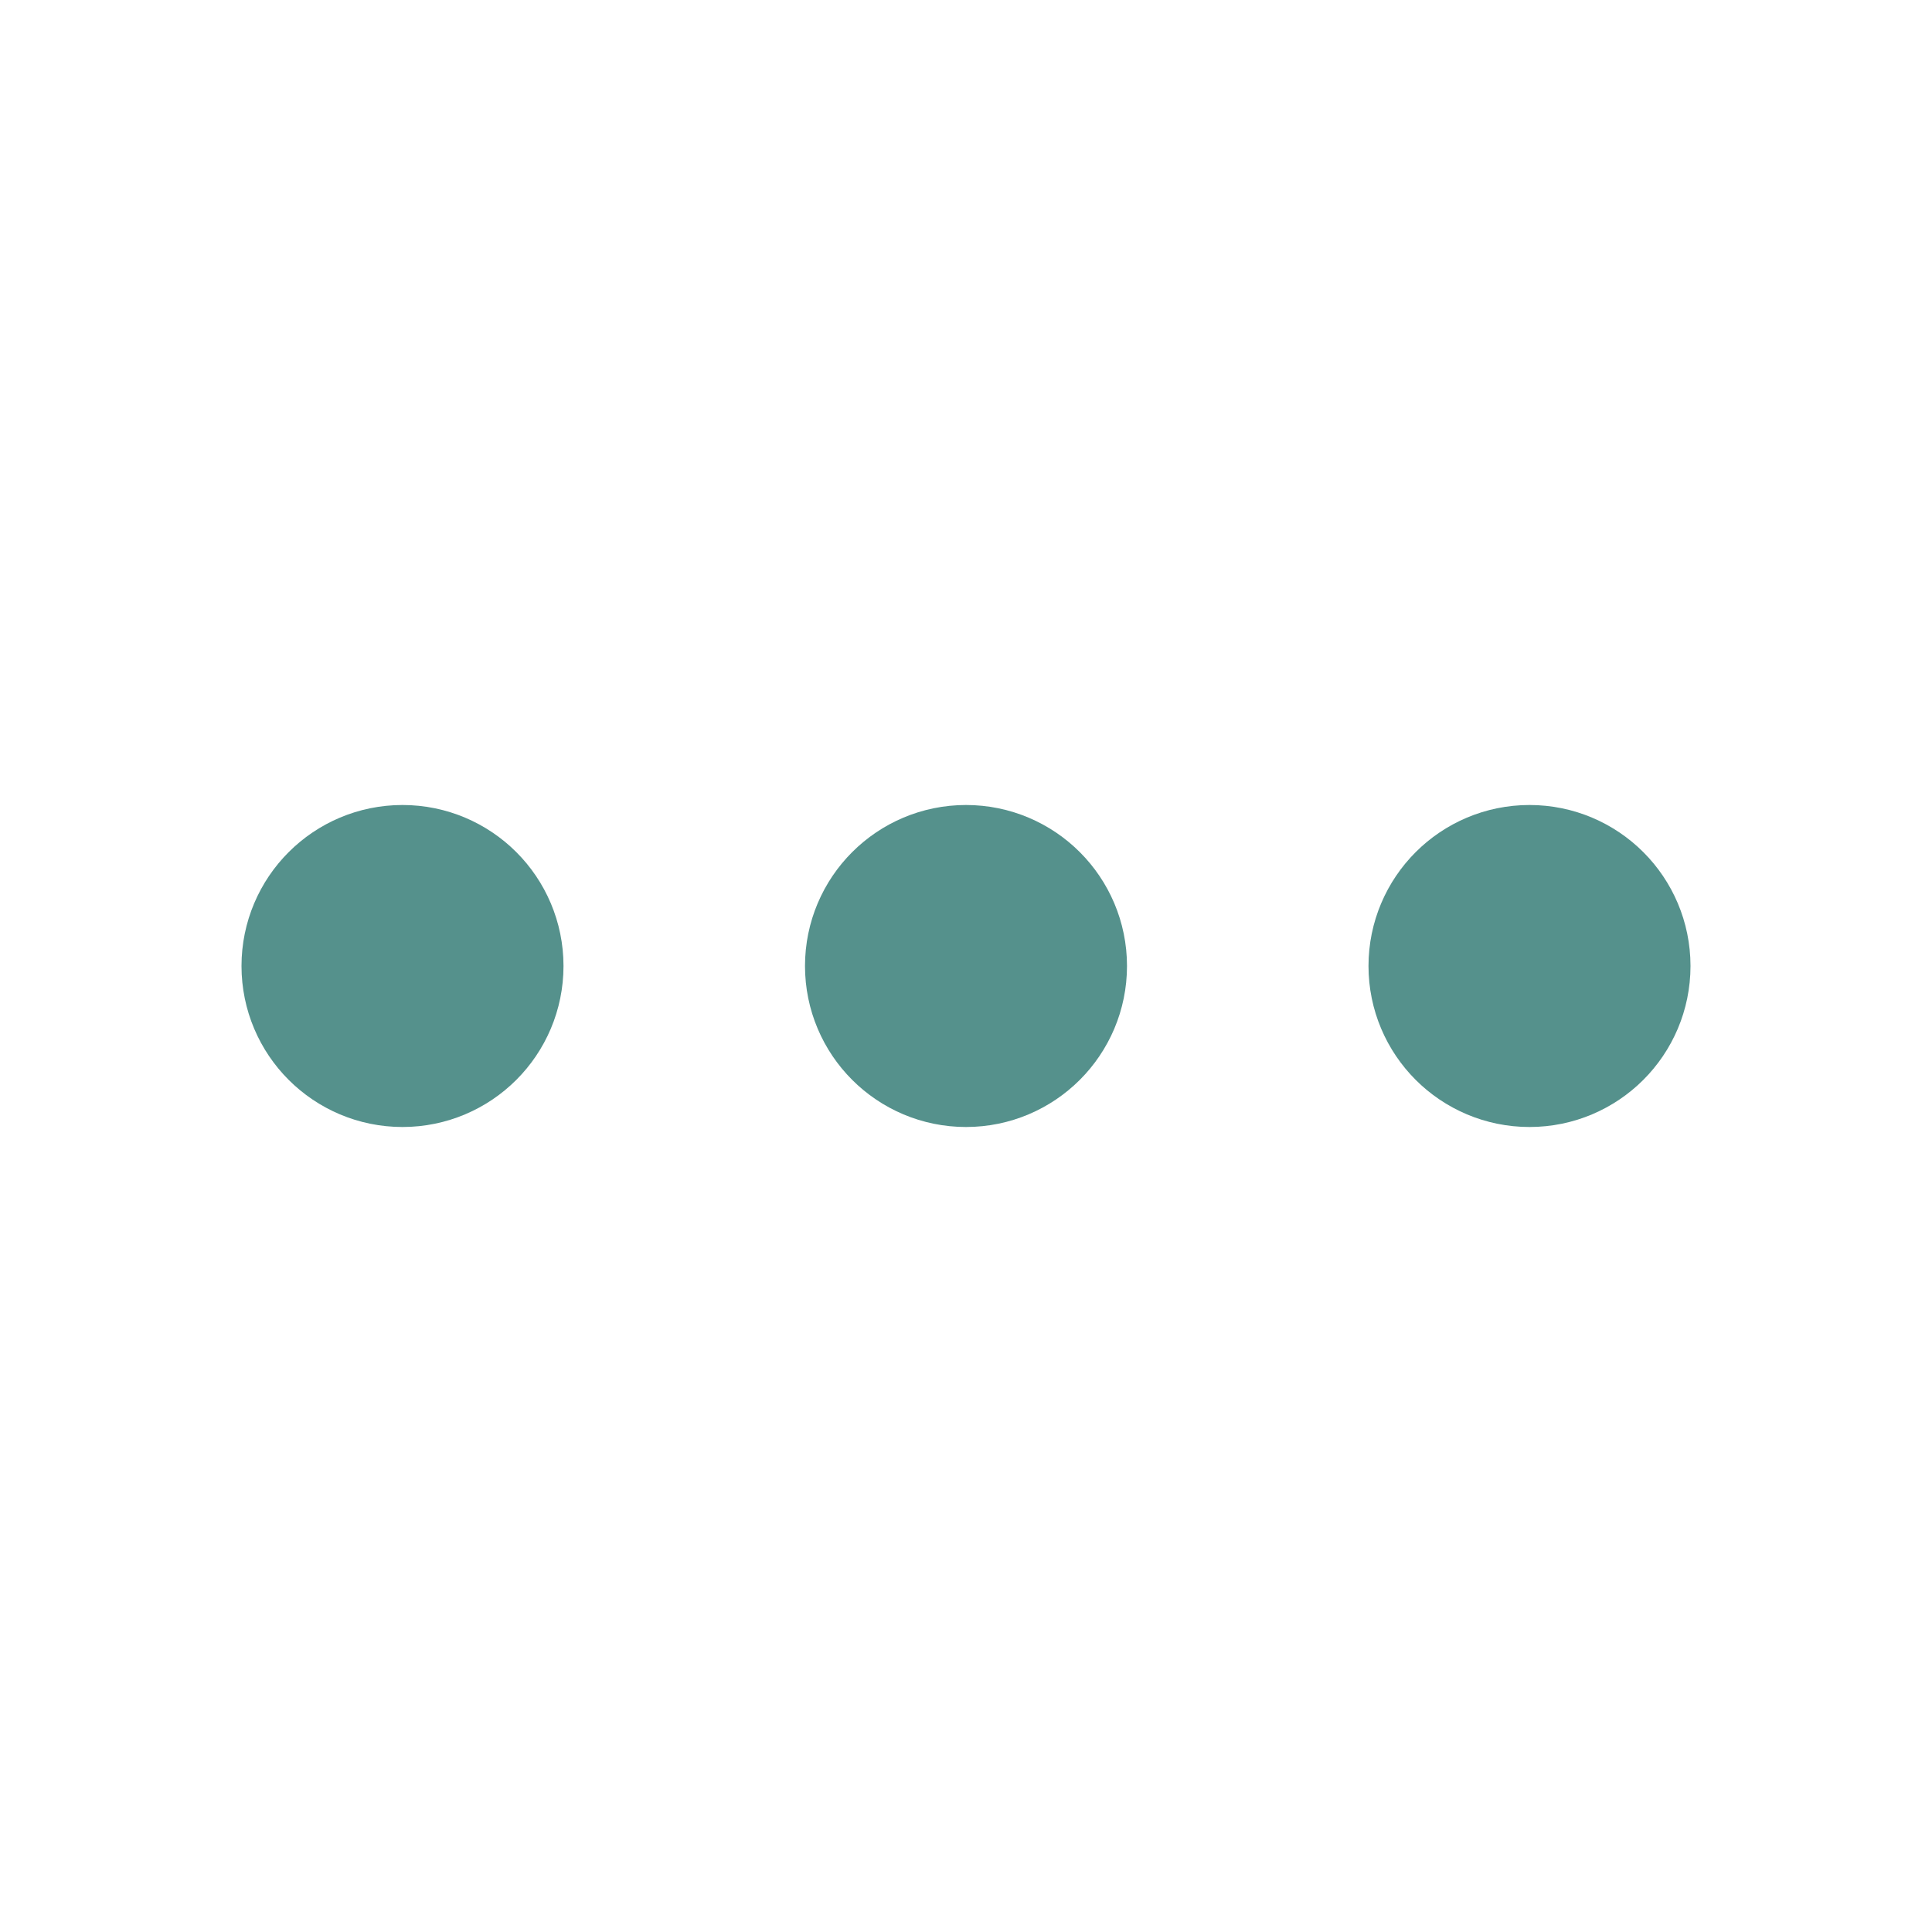
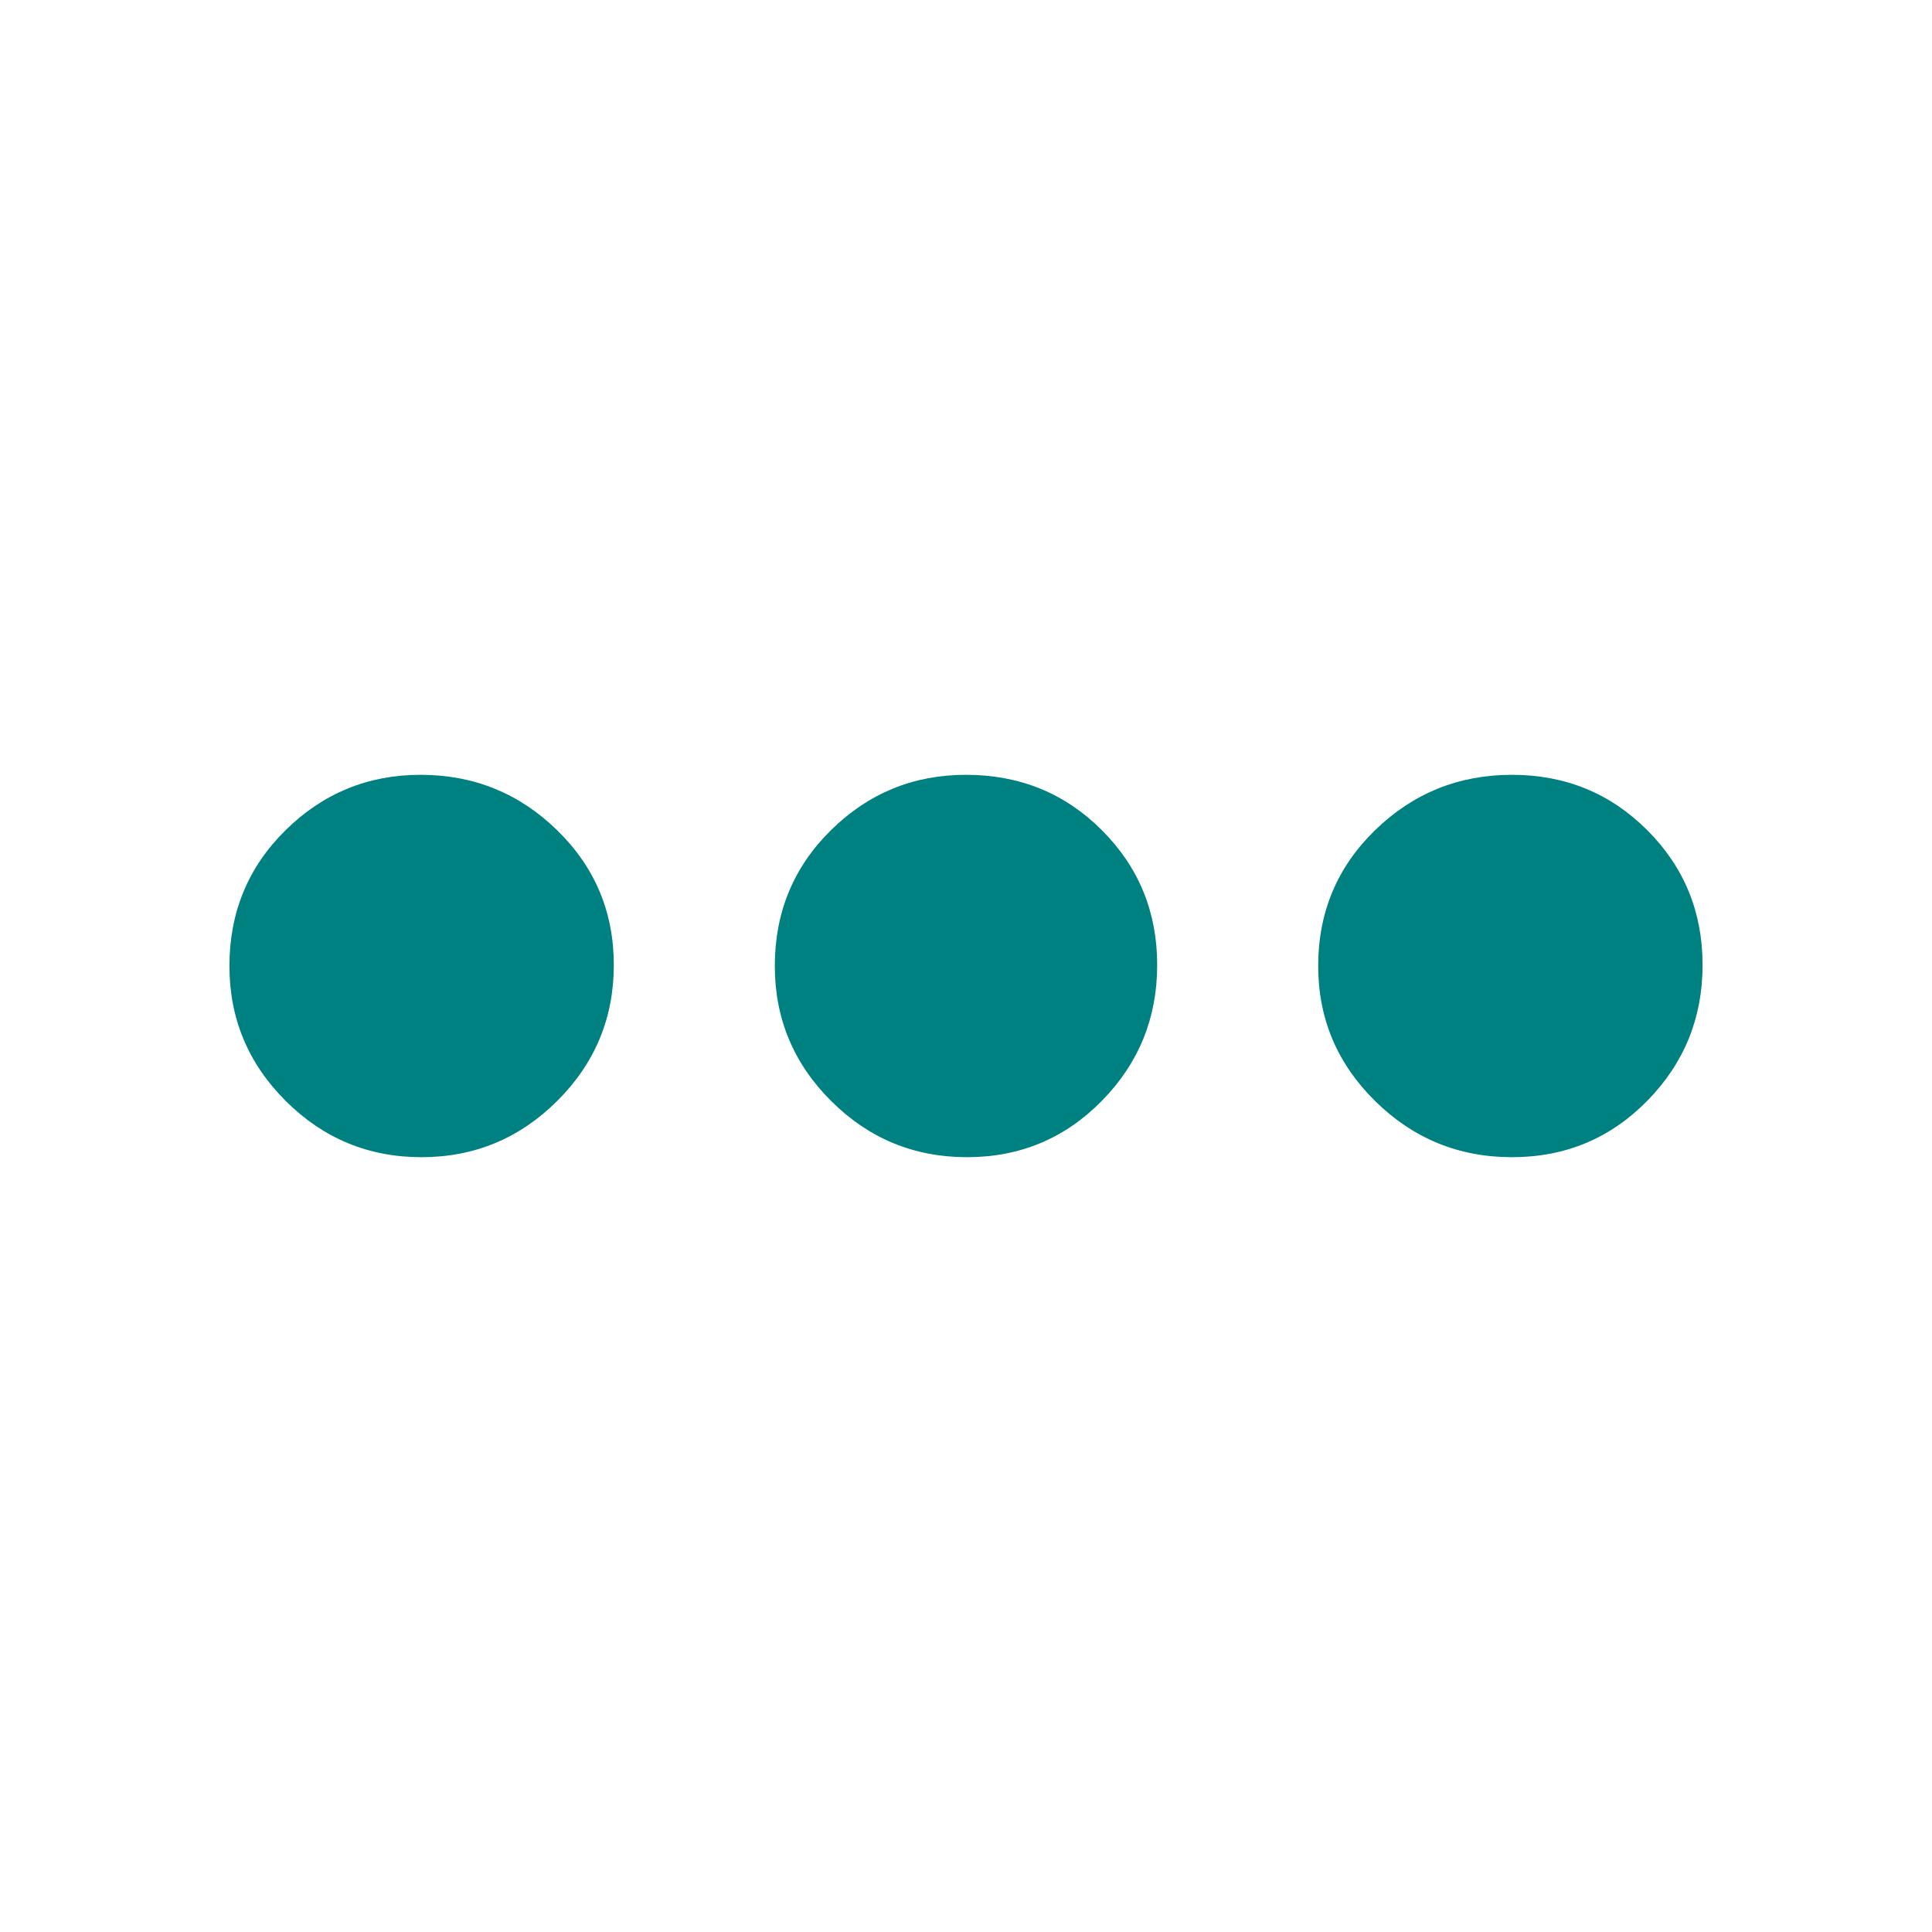
- <svg xmlns="http://www.w3.org/2000/svg" width="24" height="24" viewBox="0 0 24 24" fill="none" stroke="#55918c" stroke-width="2" stroke-linecap="round" stroke-linejoin="round" class="lucide lucide-ellipsis-icon lucide-ellipsis">
-   <circle cx="12" cy="12" r="1" />
-   <circle cx="19" cy="12" r="1" />
-   <circle cx="5" cy="12" r="1" />
+ <svg xmlns="http://www.w3.org/2000/svg" height="24px" viewBox="0 -960 960 960" width="24px" fill="#008181">
+   <path d="M209.42-385Q170-385 142-412.91q-28-27.9-28-67.09 0-40 27.91-67.5Q169.81-575 209-575q39.6 0 67.8 27.5 28.2 27.5 28.2 67T276.92-413q-28.07 28-67.5 28Zm271.08 0q-39.5 0-67.5-27.91-28-27.9-28-67.09 0-40 27.91-67.5Q440.81-575 480-575q40 0 67.5 27.5t27.5 67q0 39.5-27.5 67.5t-67 28Zm270.78 0q-39.71 0-68-27.91Q655-440.81 655-480q0-40 28.28-67.5 28.29-27.5 68-27.5 39.72 0 67.22 27.5t27.5 67q0 39.5-27.5 67.5t-67.22 28Z" />
</svg>
